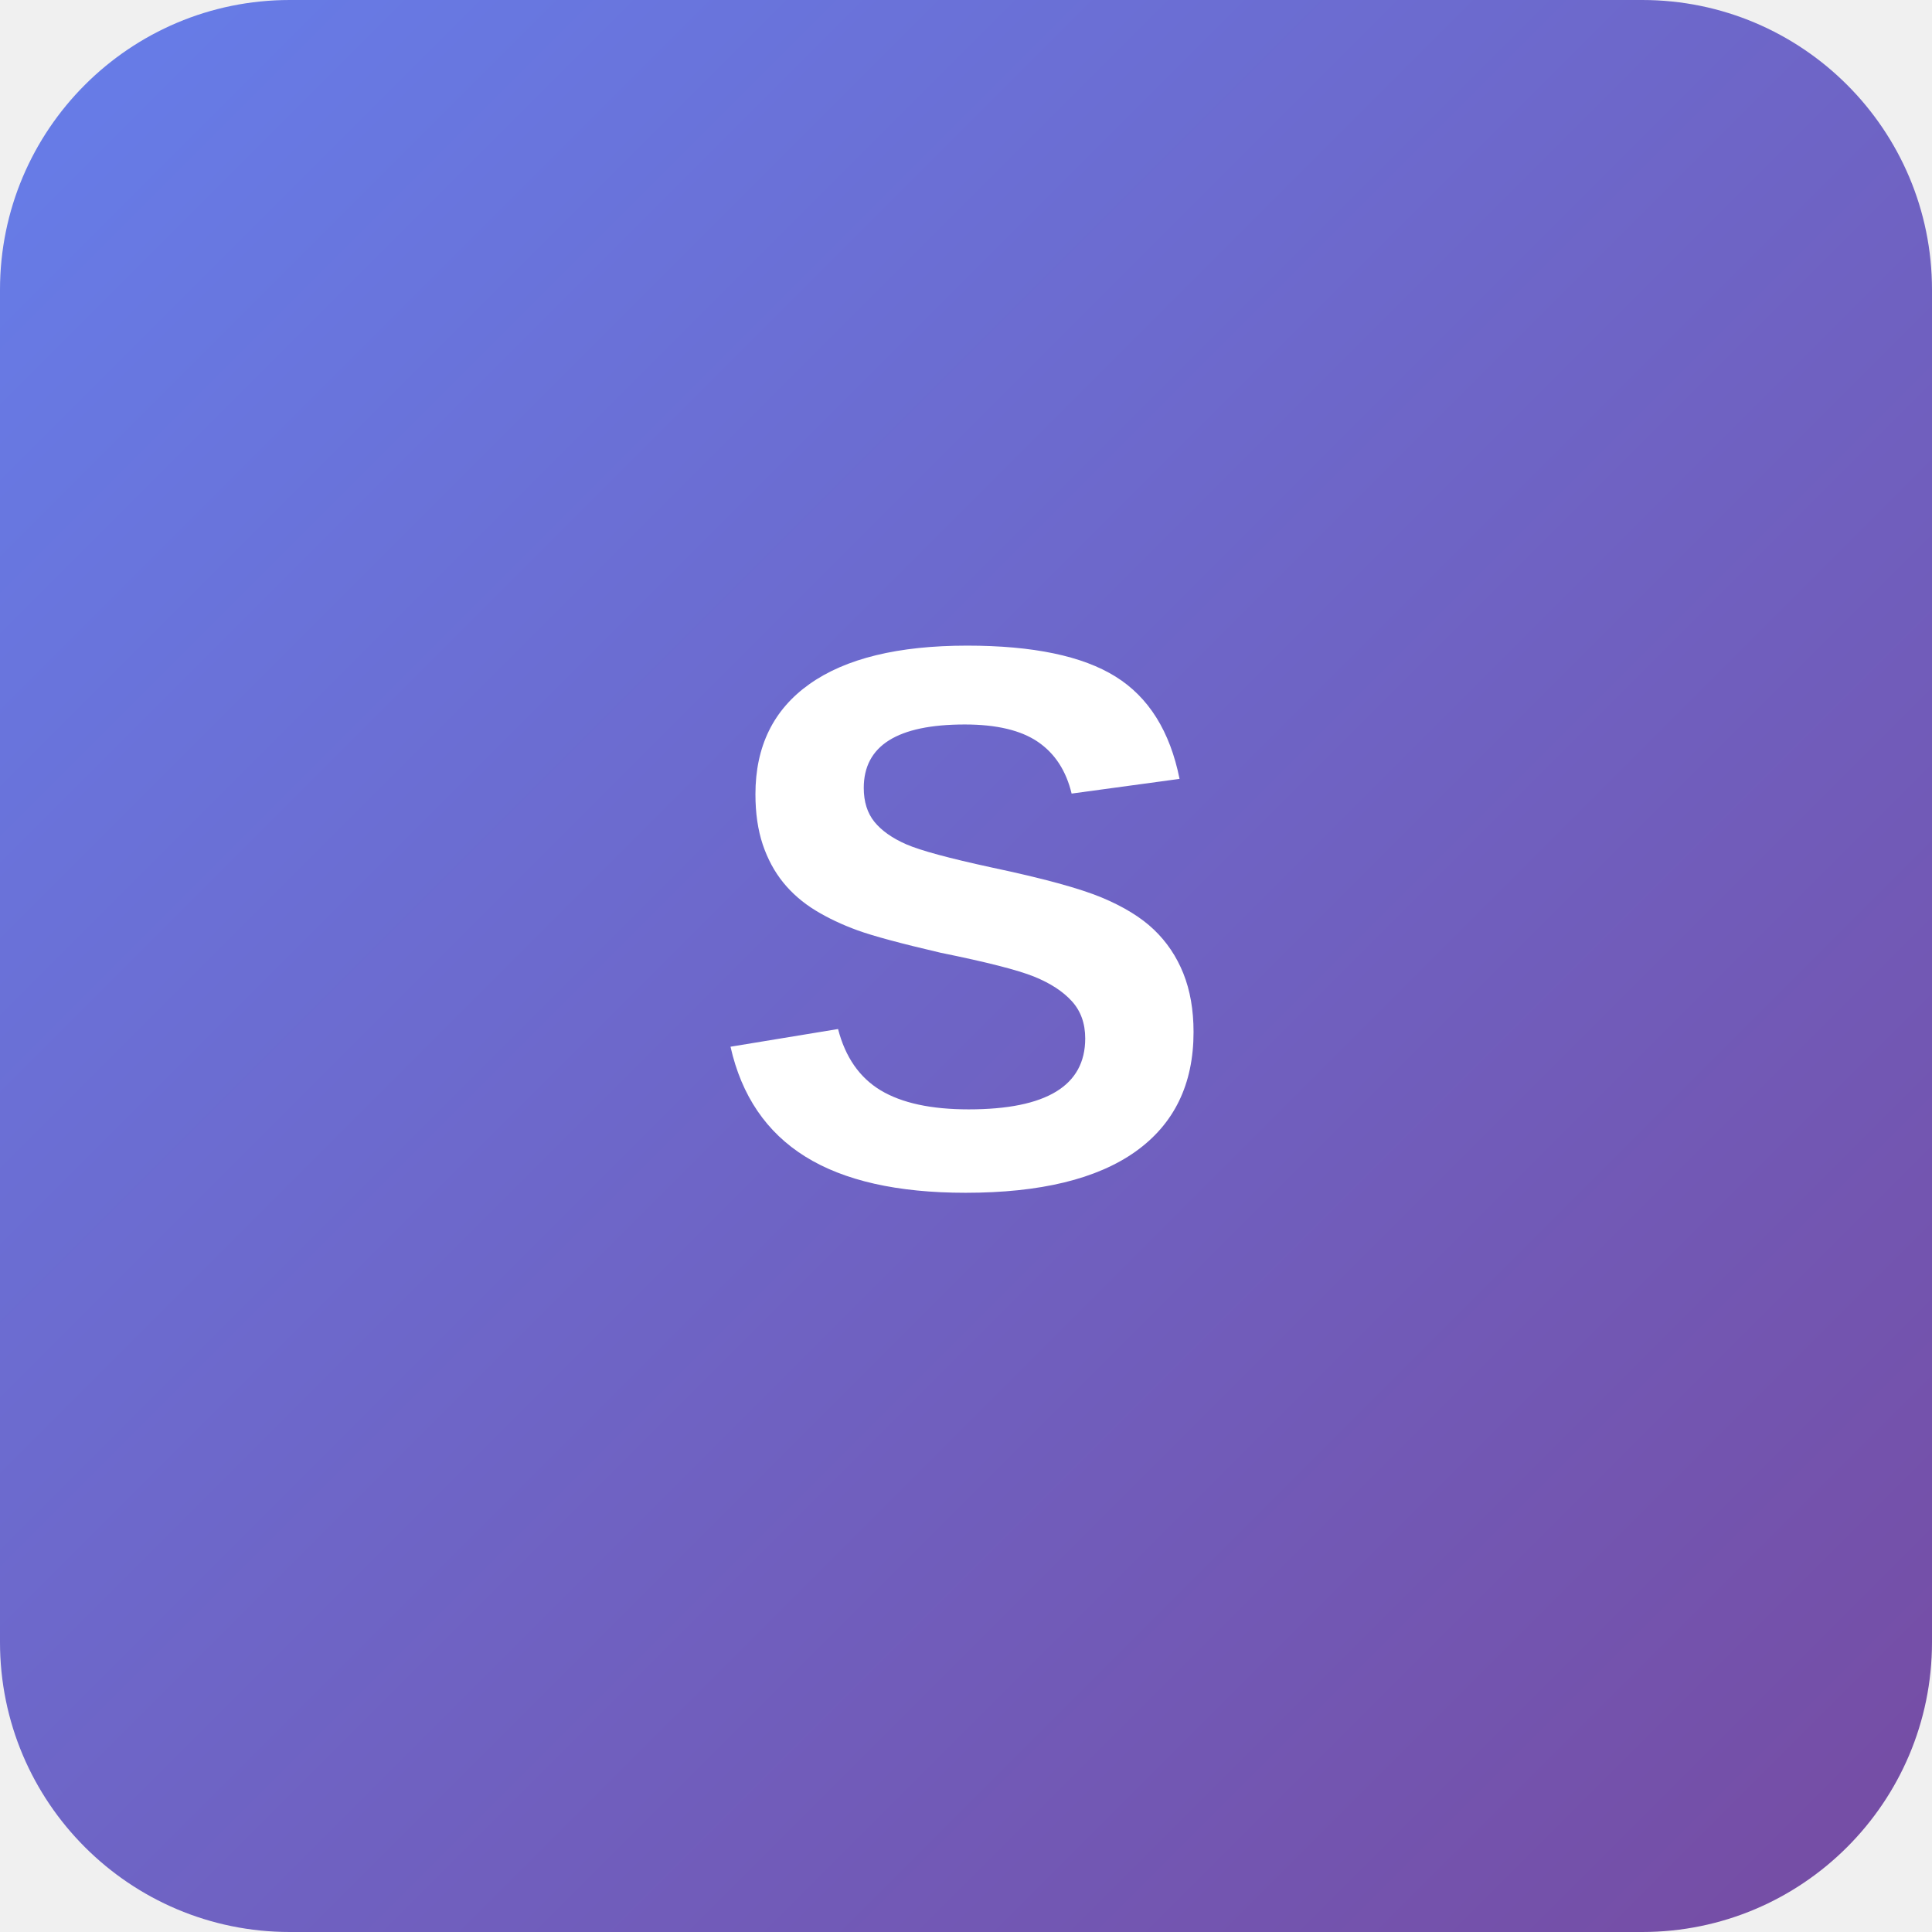
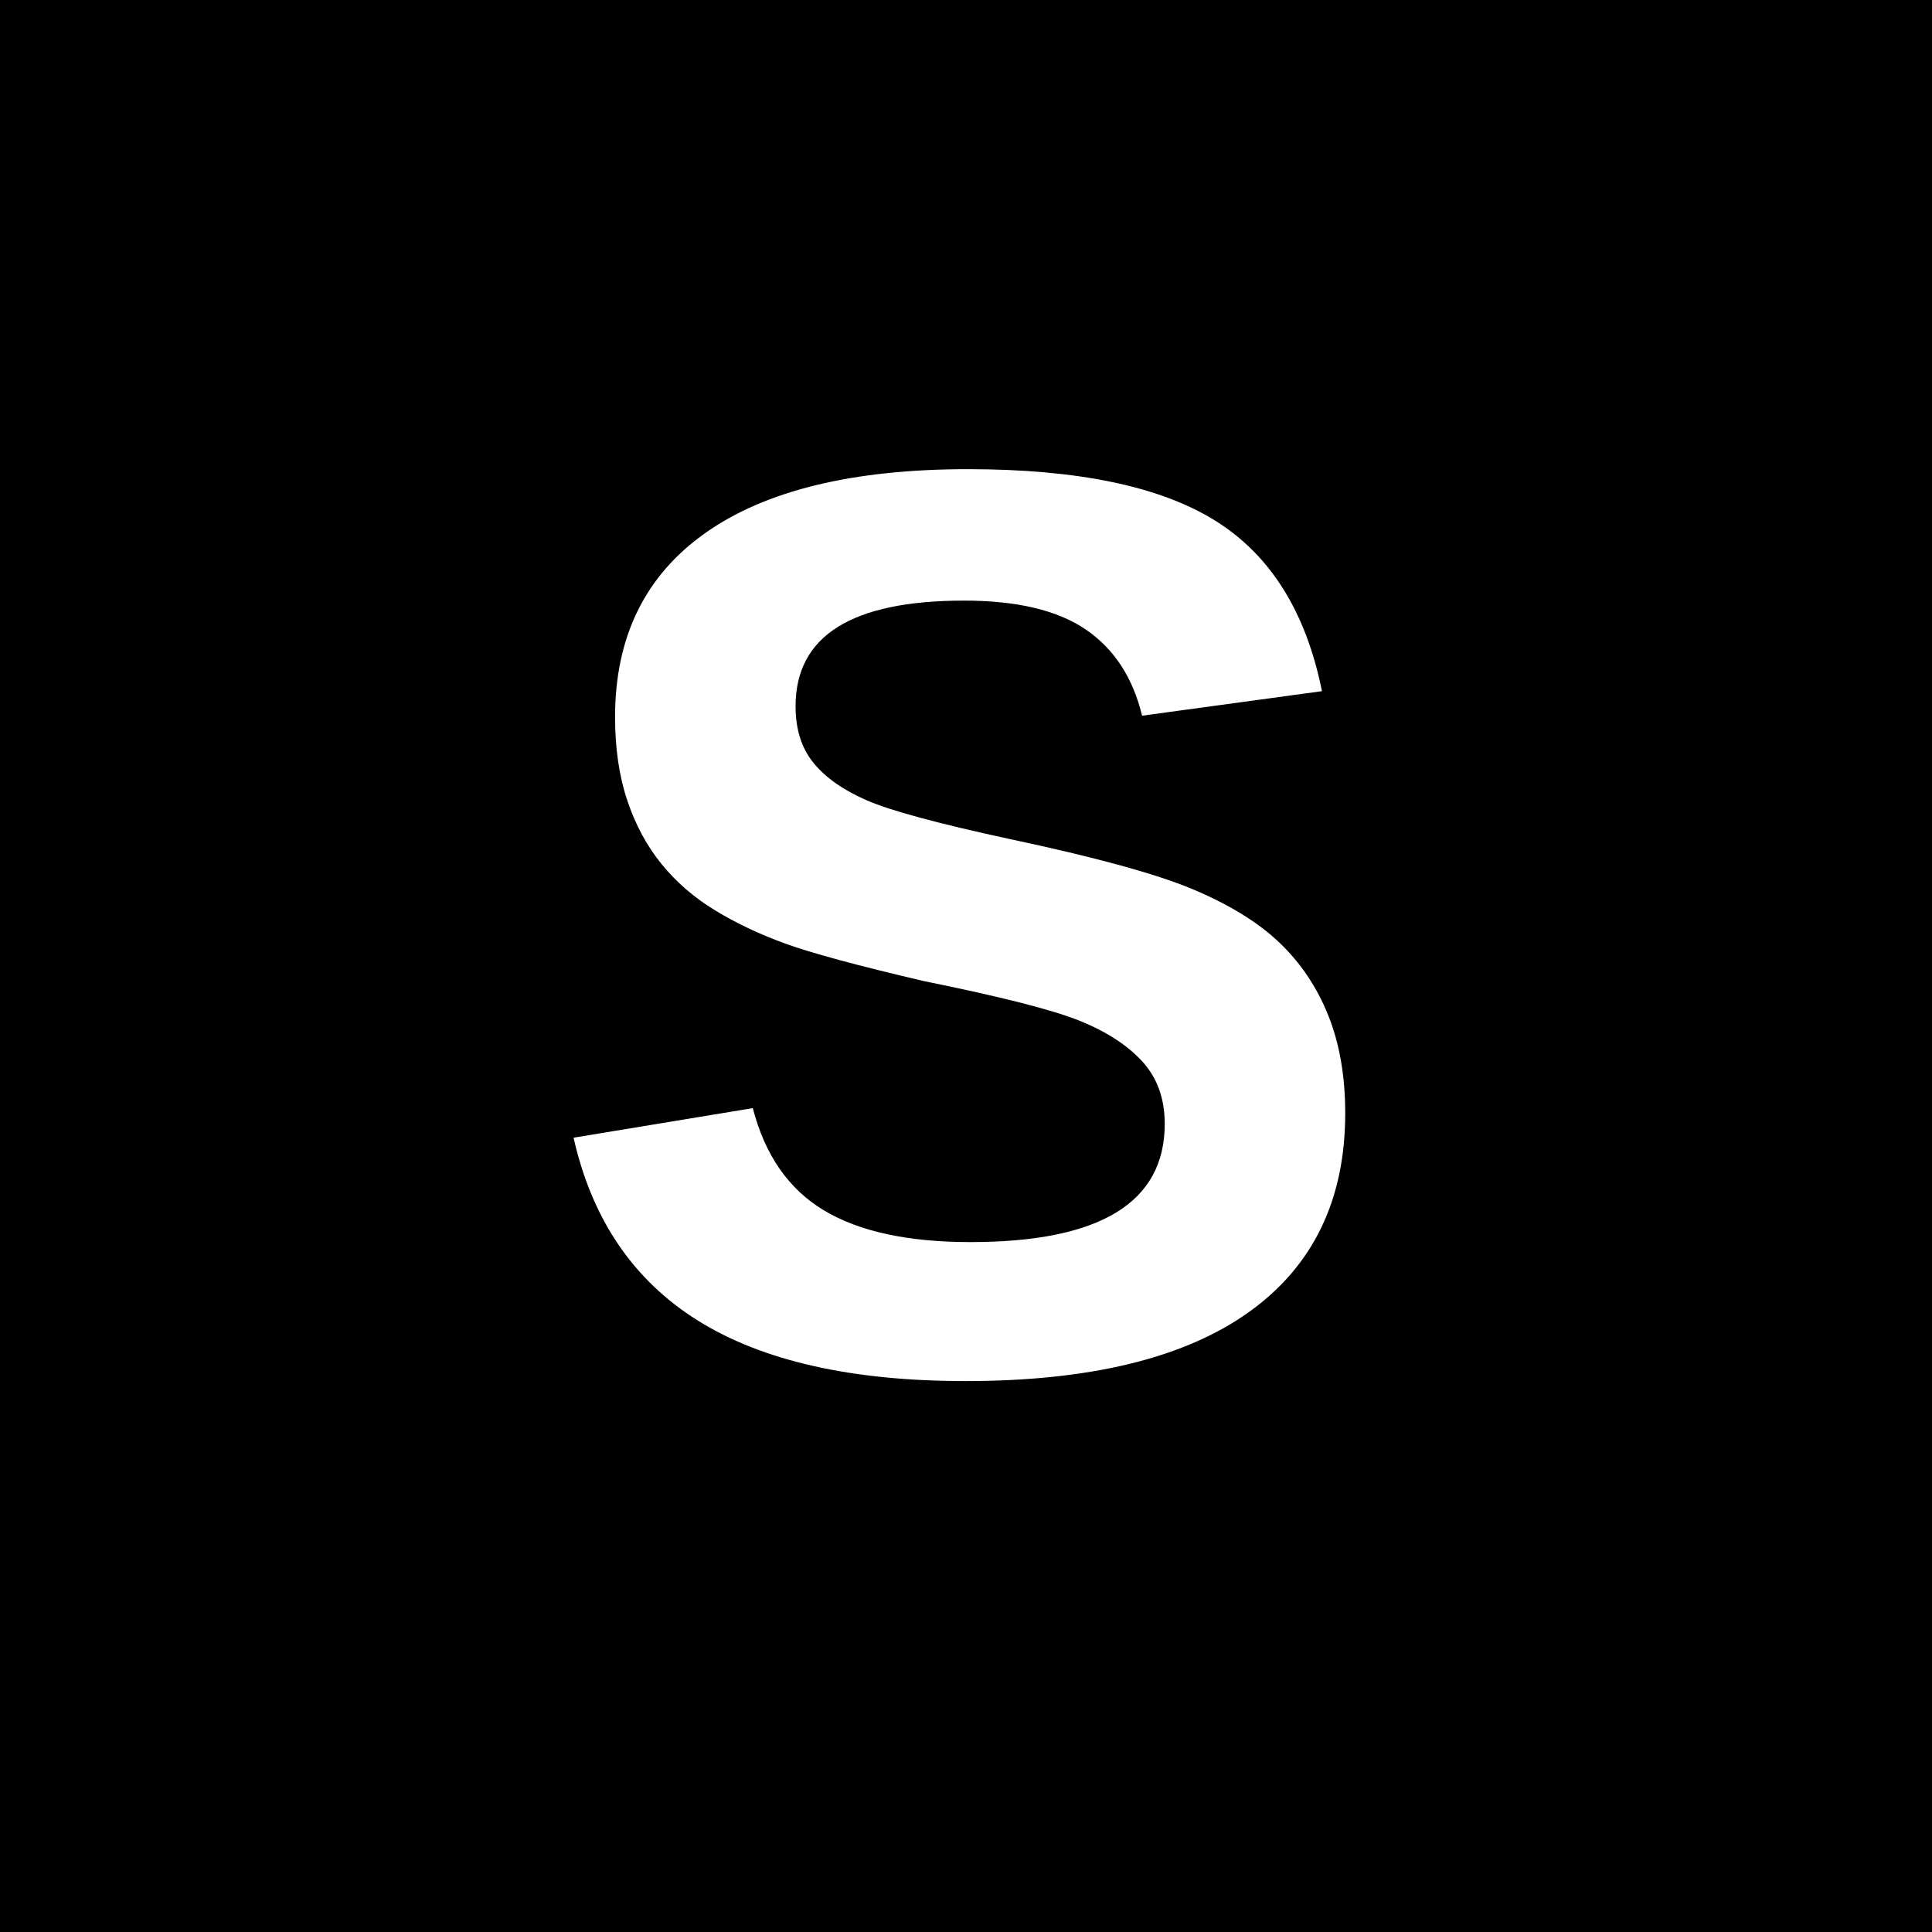
- <svg xmlns="http://www.w3.org/2000/svg" width="384" height="384">
-   <defs>
-     <linearGradient id="grad" x1="0%" y1="0%" x2="100%" y2="100%">
-       <stop offset="0%" style="stop-color:#667eea;stop-opacity:1" />
-       <stop offset="100%" style="stop-color:#764ba2;stop-opacity:1" />
-     </linearGradient>
-   </defs>
-   <rect width="384" height="384" rx="57.6" fill="url(#grad)" />
-   <text x="50%" y="50%" font-family="Arial, sans-serif" font-size="153.6" font-weight="bold" fill="white" text-anchor="middle" dominant-baseline="middle">S</text>
+ <svg xmlns="http://www.w3.org/2000/svg" width="384" height="384" viewBox="0 0 384 384">
+   <rect width="384" height="384" fill="#000000" />
+   <text x="192" y="272" font-family="Arial, sans-serif" font-size="256" font-weight="bold" fill="#FFFFFF" text-anchor="middle">S</text>
</svg>
